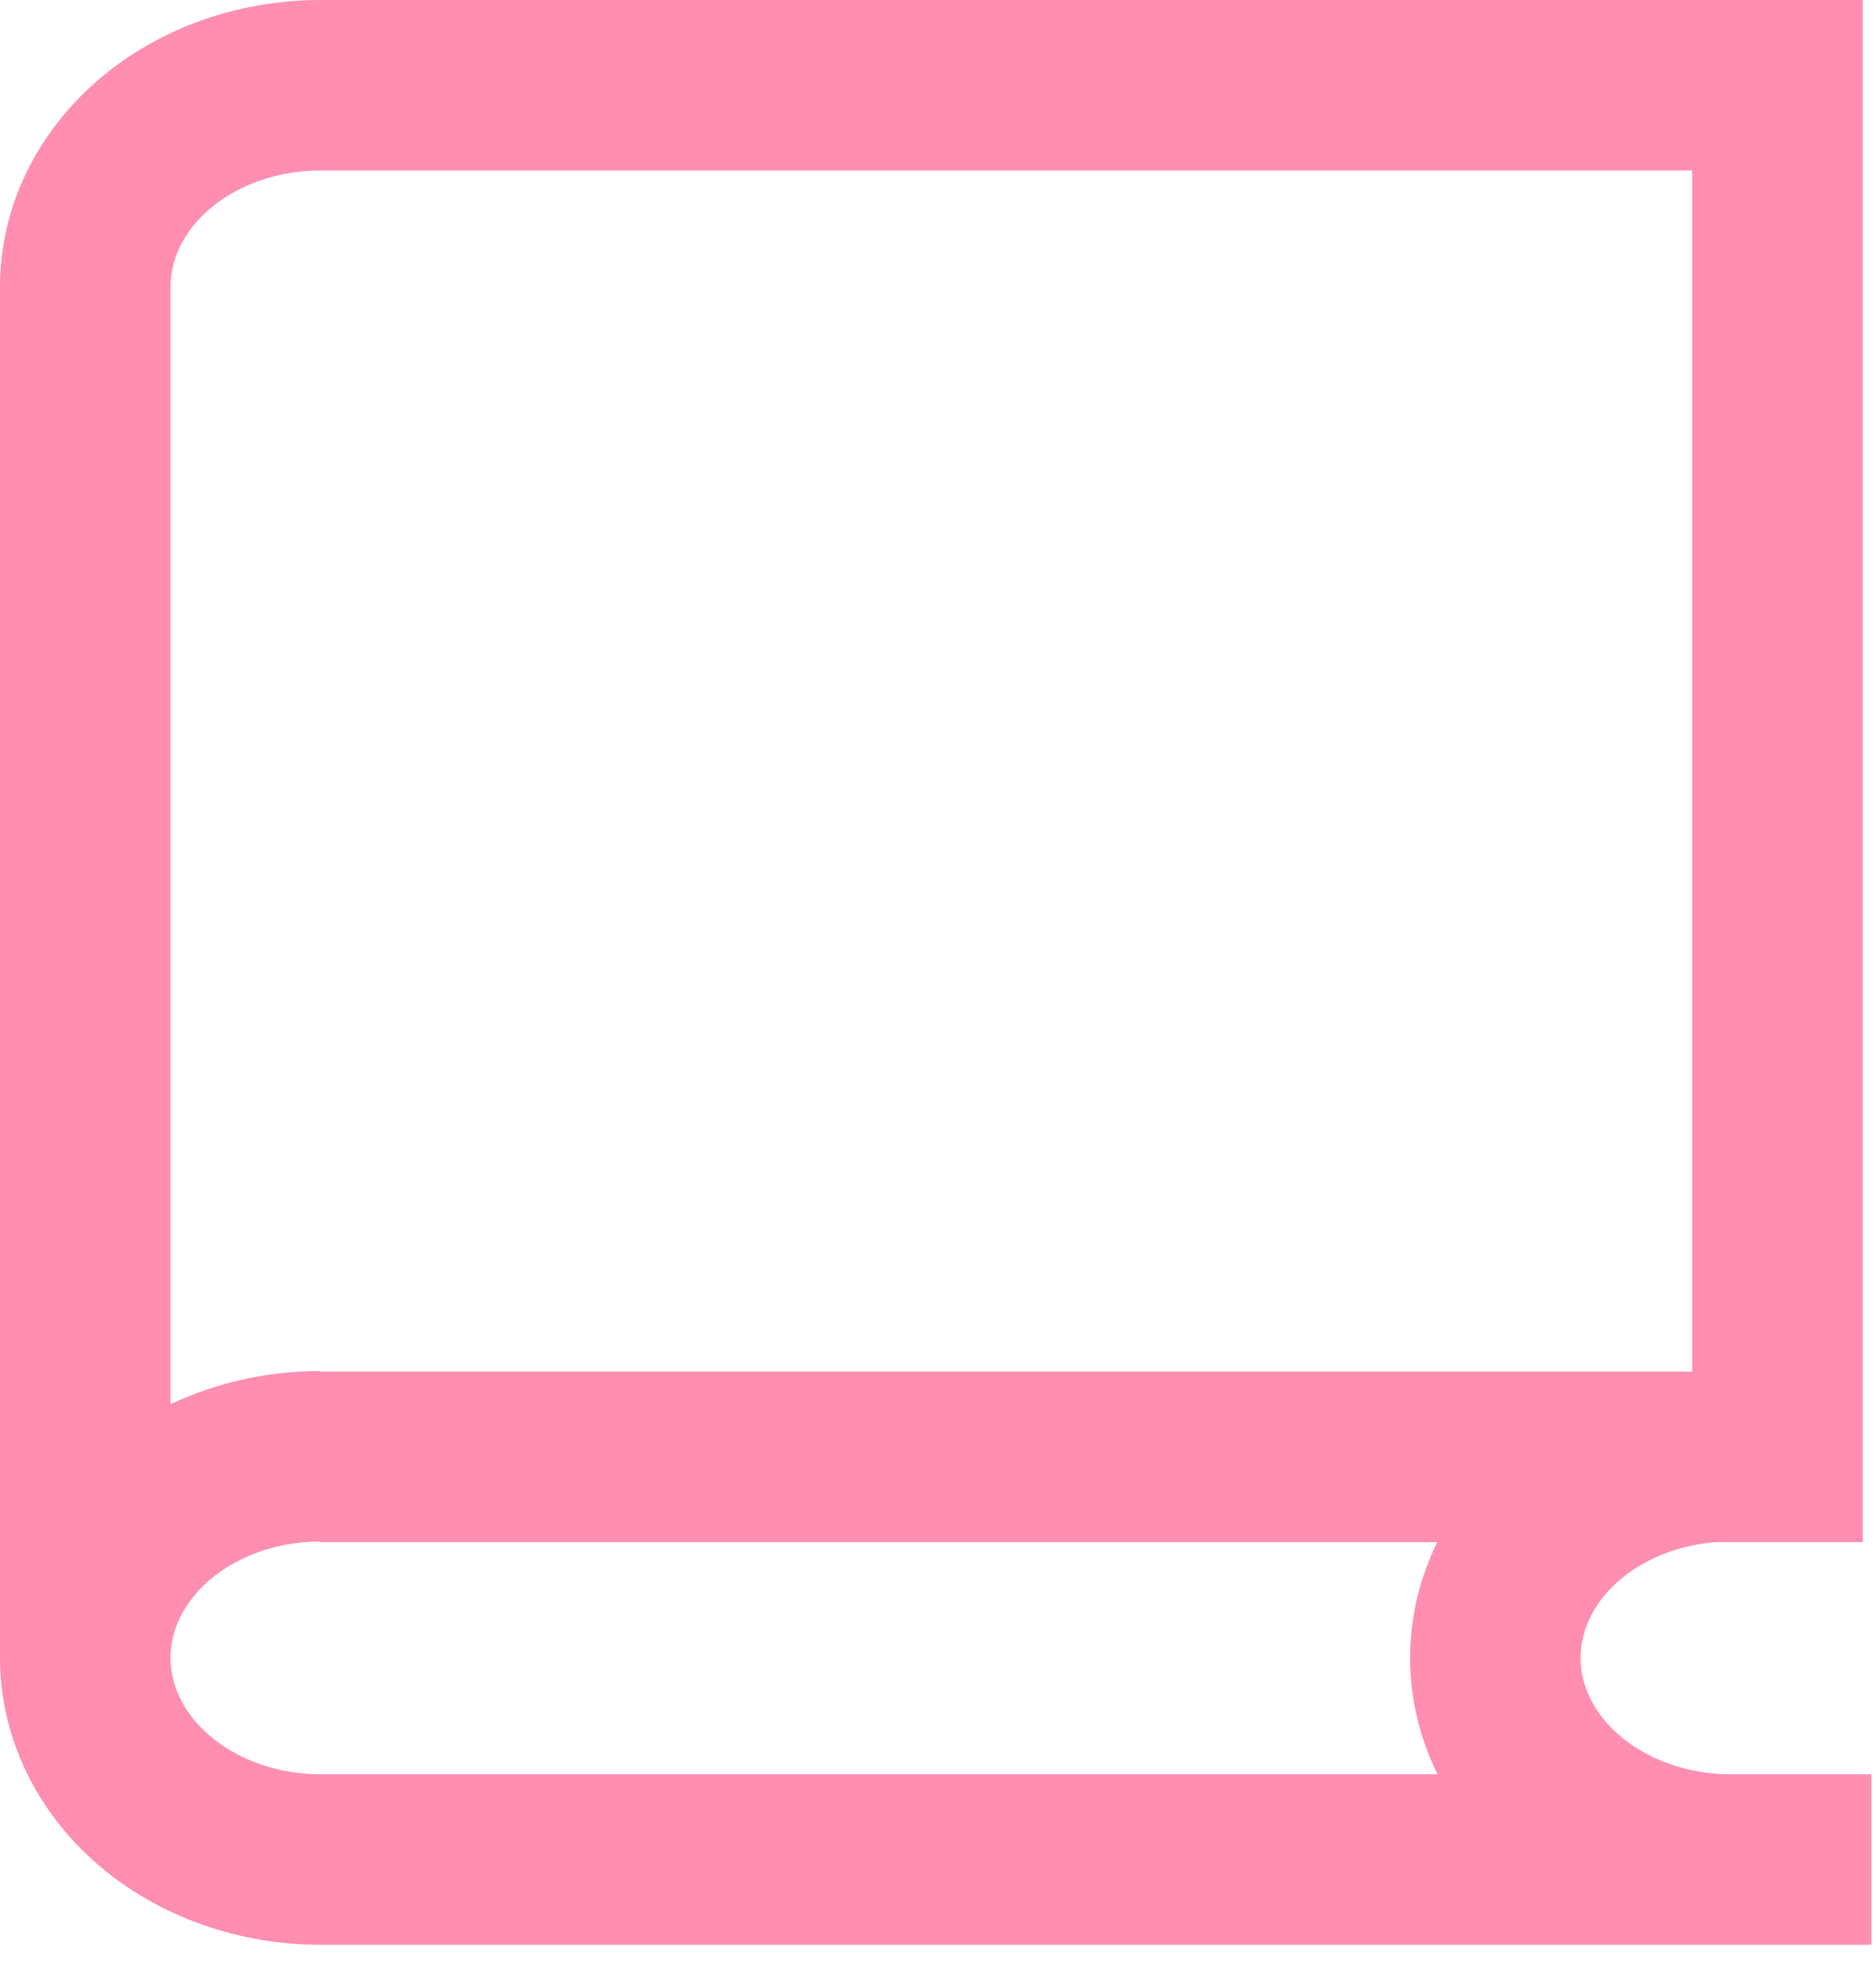
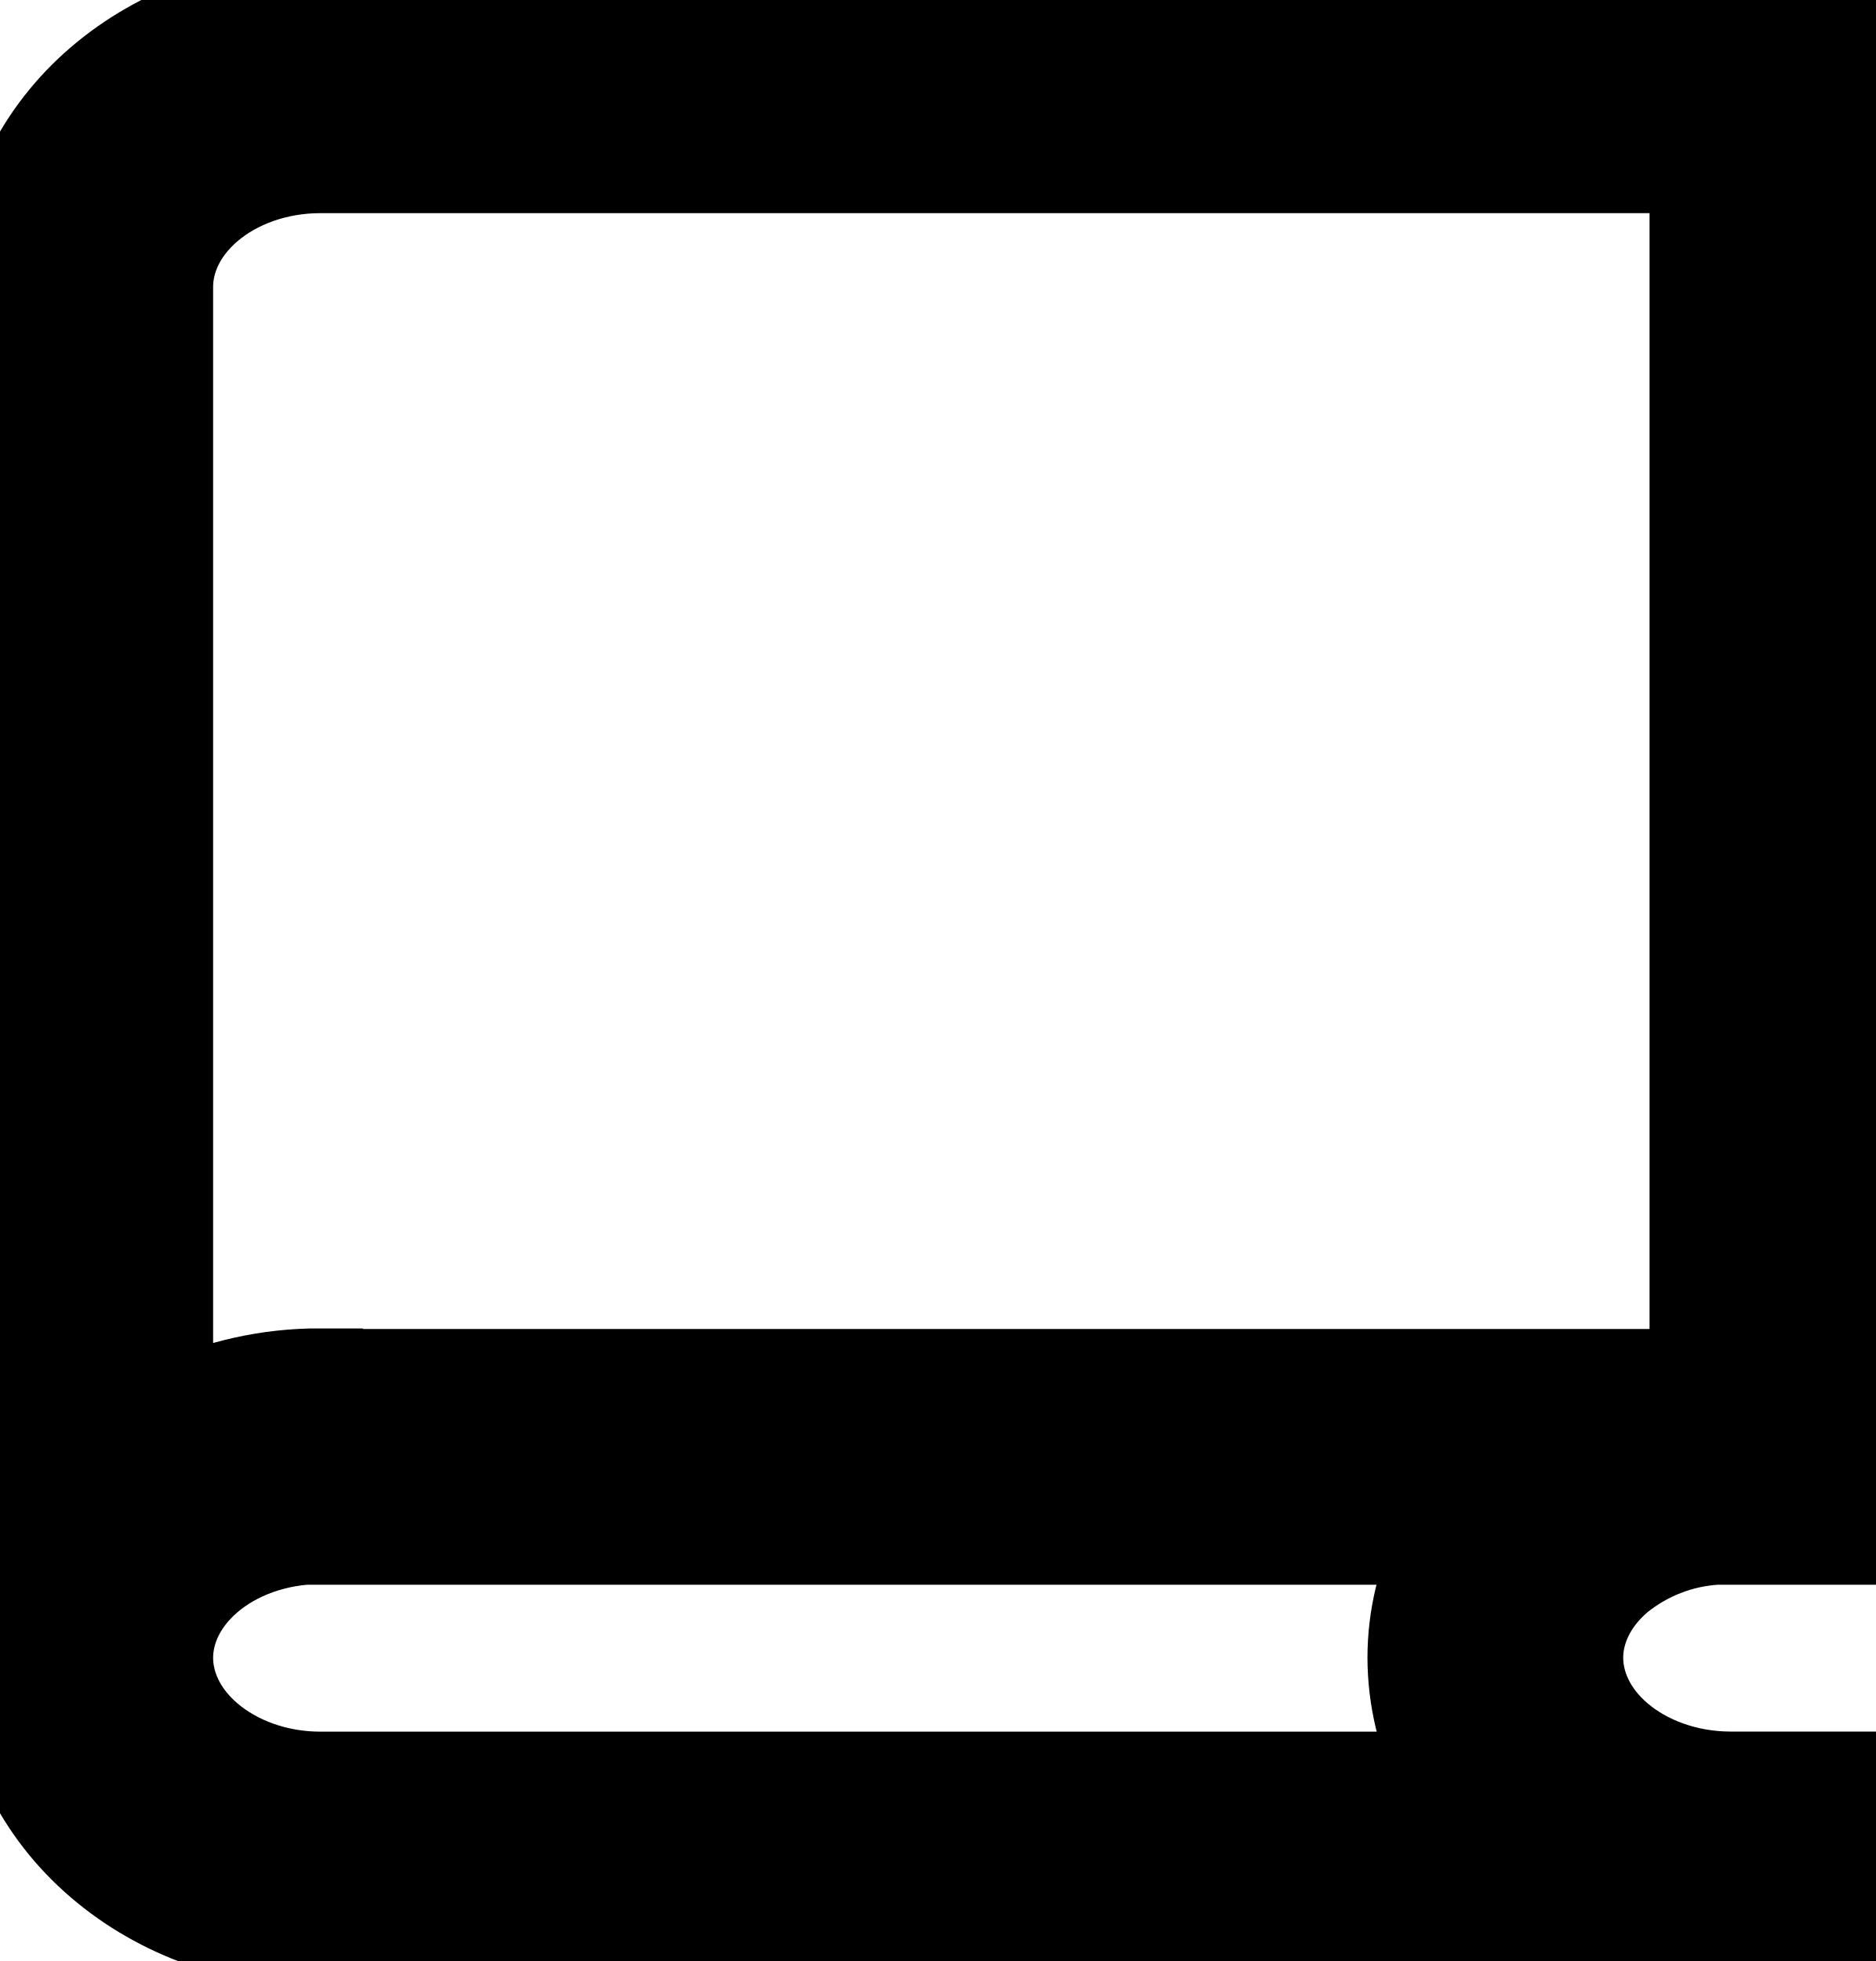
- <svg xmlns="http://www.w3.org/2000/svg" width="22" height="23" viewBox="0 0 22 23" fill="none">
-   <path d="M21.85 18.087H20.132C19.687 18.12 19.286 18.286 19 18.531C18.683 18.803 18.541 19.137 18.541 19.444C18.541 19.752 18.683 20.086 19 20.357C19.322 20.633 19.787 20.809 20.298 20.81H21.952V22.81H3.757C2.806 22.809 1.868 22.487 1.156 21.876C0.439 21.261 0 20.39 0 19.444V3.364C0 2.418 0.44 1.548 1.156 0.934C1.868 0.323 2.806 9.8641e-05 3.757 0H21.85V18.087ZM3.748 18.08C3.241 18.082 2.779 18.257 2.459 18.531C2.142 18.803 2 19.137 2 19.444C2 19.752 2.142 20.086 2.459 20.357C2.781 20.633 3.246 20.809 3.757 20.81H16.863C16.656 20.39 16.541 19.927 16.541 19.444C16.541 18.965 16.655 18.504 16.86 18.087H3.748V18.08ZM3.757 2C3.246 2 2.781 2.175 2.459 2.451C2.142 2.723 2 3.056 2 3.364V16.47C2.543 16.213 3.147 16.08 3.757 16.08V16.087H19.85V2H3.757Z" fill="#FF8EB1" />
+ <svg xmlns="http://www.w3.org/2000/svg" width="22" height="23" fill="none" stroke="currentColor" viewBox="0 0 22 23">
+   <path fill="currentColor" d="M21.85 18.087h-1.718A1.98 1.98 0 0 0 19 18.53c-.317.272-.459.606-.459.913s.142.642.459.913c.322.276.787.452 1.298.453h1.654v2H3.757c-.951 0-1.889-.323-2.6-.934C.438 21.261 0 20.39 0 19.444V3.364c0-.946.44-1.816 1.156-2.43C1.868.323 2.806 0 3.756 0H21.85zM3.748 18.08c-.507.002-.97.177-1.289.451-.317.272-.459.606-.459.913s.142.642.459.913c.322.276.787.453 1.298.453h13.106a3.1 3.1 0 0 1-.322-1.366c0-.48.114-.94.32-1.357H3.747zM3.757 2c-.511 0-.976.175-1.298.451-.317.272-.459.605-.459.913V16.47a4.1 4.1 0 0 1 1.757-.39v.007H19.85V2z" />
</svg>
